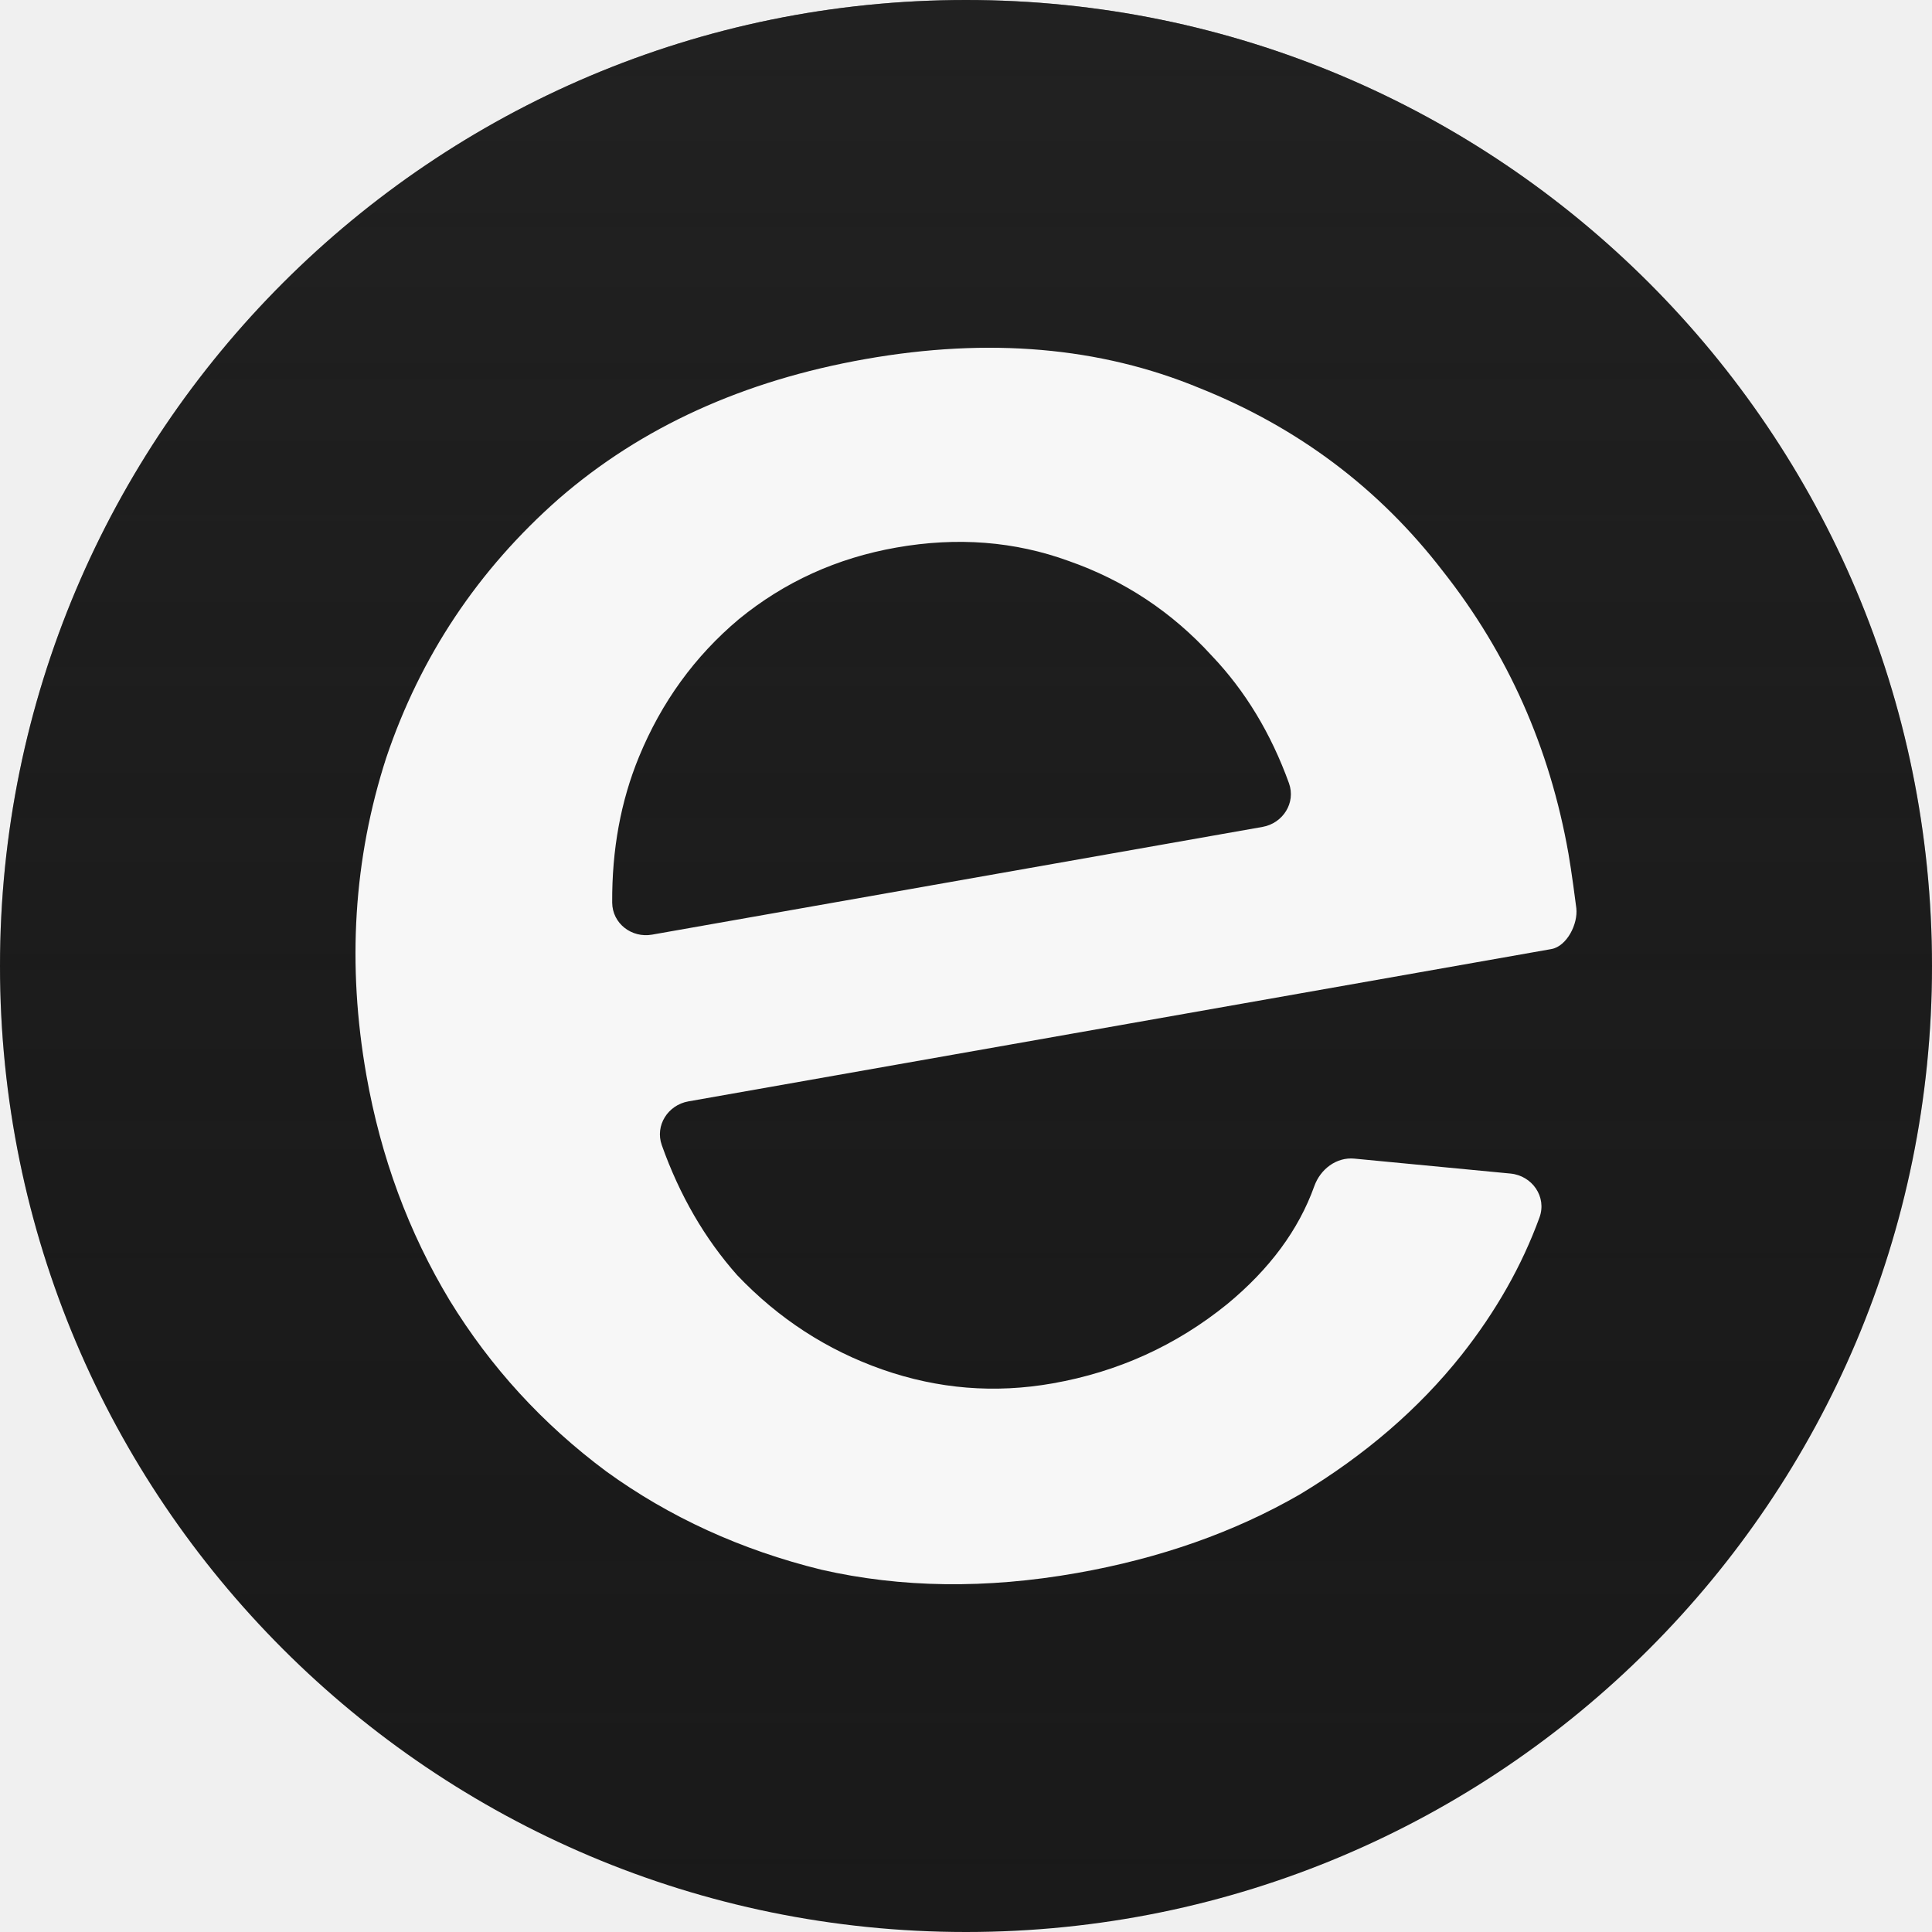
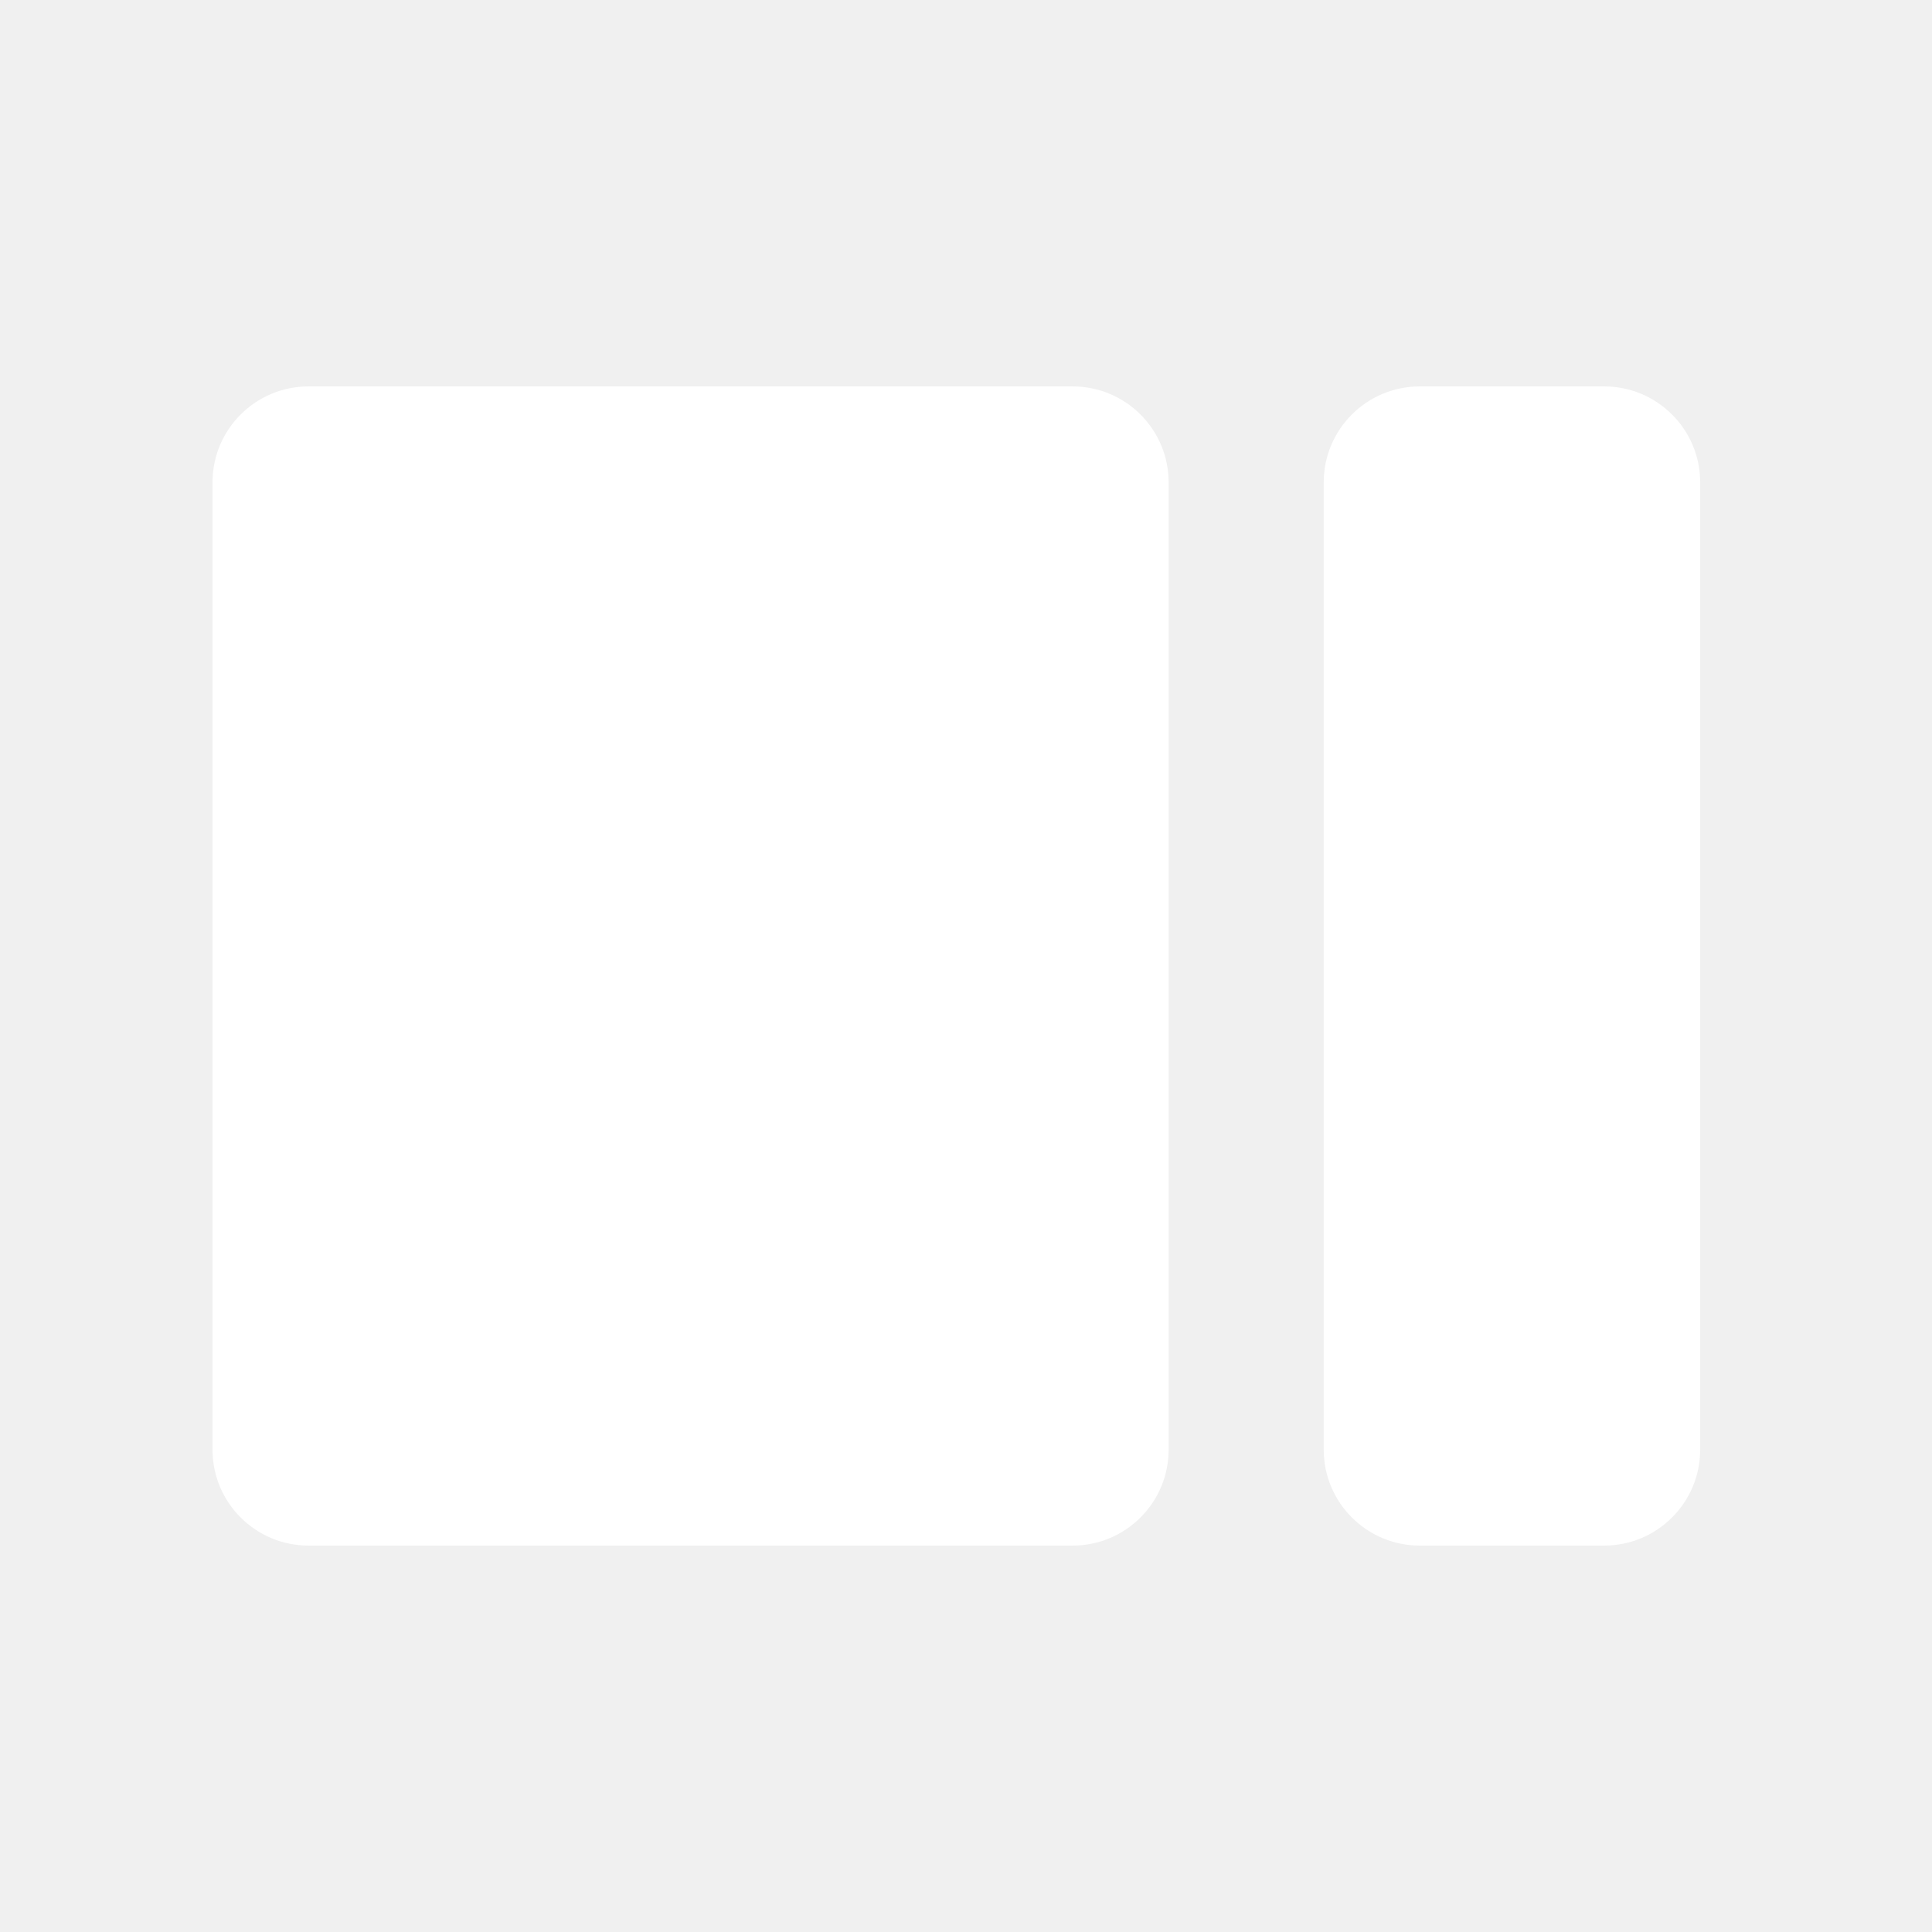
- <svg xmlns="http://www.w3.org/2000/svg" width="100" height="100" viewBox="0 0 100 100" fill="none">
-   <g clip-path="url(#clip0_103_7013)">
-     <path d="M100 50C100 22.386 77.614 0 50 0C22.386 0 0 22.386 0 50C0 77.614 22.386 100 50 100C77.614 100 100 77.614 100 50Z" fill="#1A1A1A" />
-     <path d="M100 50C100 22.386 77.614 0 50 0C22.386 0 0 22.386 0 50C0 77.614 22.386 100 50 100C77.614 100 100 77.614 100 50Z" fill="url(#paint0_linear_103_7013)" fill-opacity="0.5" />
-     <path d="M55.742 81.419C51.05 82.248 46.638 82.19 42.506 81.246C38.361 80.225 34.652 78.53 31.38 76.16C28.093 73.713 25.393 70.764 23.278 67.313C21.15 63.785 19.712 59.897 18.963 55.647C17.956 49.93 18.3 44.453 19.994 39.214C21.765 33.963 24.745 29.493 28.934 25.807C33.199 22.106 38.485 19.7 44.792 18.586C51.176 17.459 56.934 17.957 62.067 20.078C67.185 22.122 71.39 25.284 74.682 29.562C78.05 33.827 80.218 38.702 81.184 44.188C81.334 45.037 81.562 46.761 81.591 47.01C81.682 47.826 81.1 48.982 80.295 49.124L35.629 57.008C34.57 57.195 33.893 58.257 34.255 59.274C35.178 61.869 36.478 64.111 38.156 66.002C40.297 68.253 42.804 69.881 45.678 70.888C48.552 71.894 51.489 72.133 54.488 71.603C57.873 71.006 60.883 69.638 63.52 67.5C65.719 65.685 67.221 63.65 68.028 61.395C68.343 60.514 69.173 59.882 70.101 59.97L78.181 60.743C79.306 60.85 80.072 61.949 79.684 63.014C78.775 65.509 77.428 67.884 75.644 70.14C73.437 72.919 70.648 75.323 67.278 77.352C63.895 79.303 60.049 80.659 55.742 81.419ZM31.687 46.718C31.694 47.798 32.693 48.564 33.751 48.377L65.347 42.801C66.405 42.614 67.083 41.551 66.716 40.536C65.783 37.957 64.453 35.759 62.724 33.943C60.66 31.678 58.191 30.043 55.318 29.037C52.52 28.017 49.545 27.785 46.392 28.342C43.315 28.885 40.599 30.121 38.242 32.05C35.962 33.966 34.239 36.342 33.073 39.176C32.132 41.464 31.67 43.978 31.687 46.718Z" fill="#F7F7F7" />
-   </g>
-   <defs>
-     <linearGradient id="paint0_linear_103_7013" x1="50" y1="0" x2="50" y2="100" gradientUnits="userSpaceOnUse">
-       <stop stop-color="#292929" />
-       <stop offset="1" stop-color="#1A1A1A" stop-opacity="0" />
-     </linearGradient>
-     <clipPath id="clip0_103_7013">
-       <rect width="100" height="100" fill="white" />
-     </clipPath>
-   </defs>
+ <svg xmlns="http://www.w3.org/2000/svg" width="100" height="100" viewBox="0 0 100 100" fill="white">
+   <path d="M11 75.035V24.965C11 22.223 13.227 20 15.974 20H55.514C58.261 20 60.488 22.223 60.488 24.965V75.035C60.488 77.777 58.261 80 55.514 80H15.974C13.227 80 11 77.777 11 75.035Z" />
+   <path d="M88 24.965V75.035C88 77.777 85.773 80 83.026 80L73.49 80C70.743 80 68.516 77.777 68.516 75.035V24.965C68.516 22.223 70.743 20 73.49 20H83.026C85.773 20 88 22.223 88 24.965Z" />
</svg>
